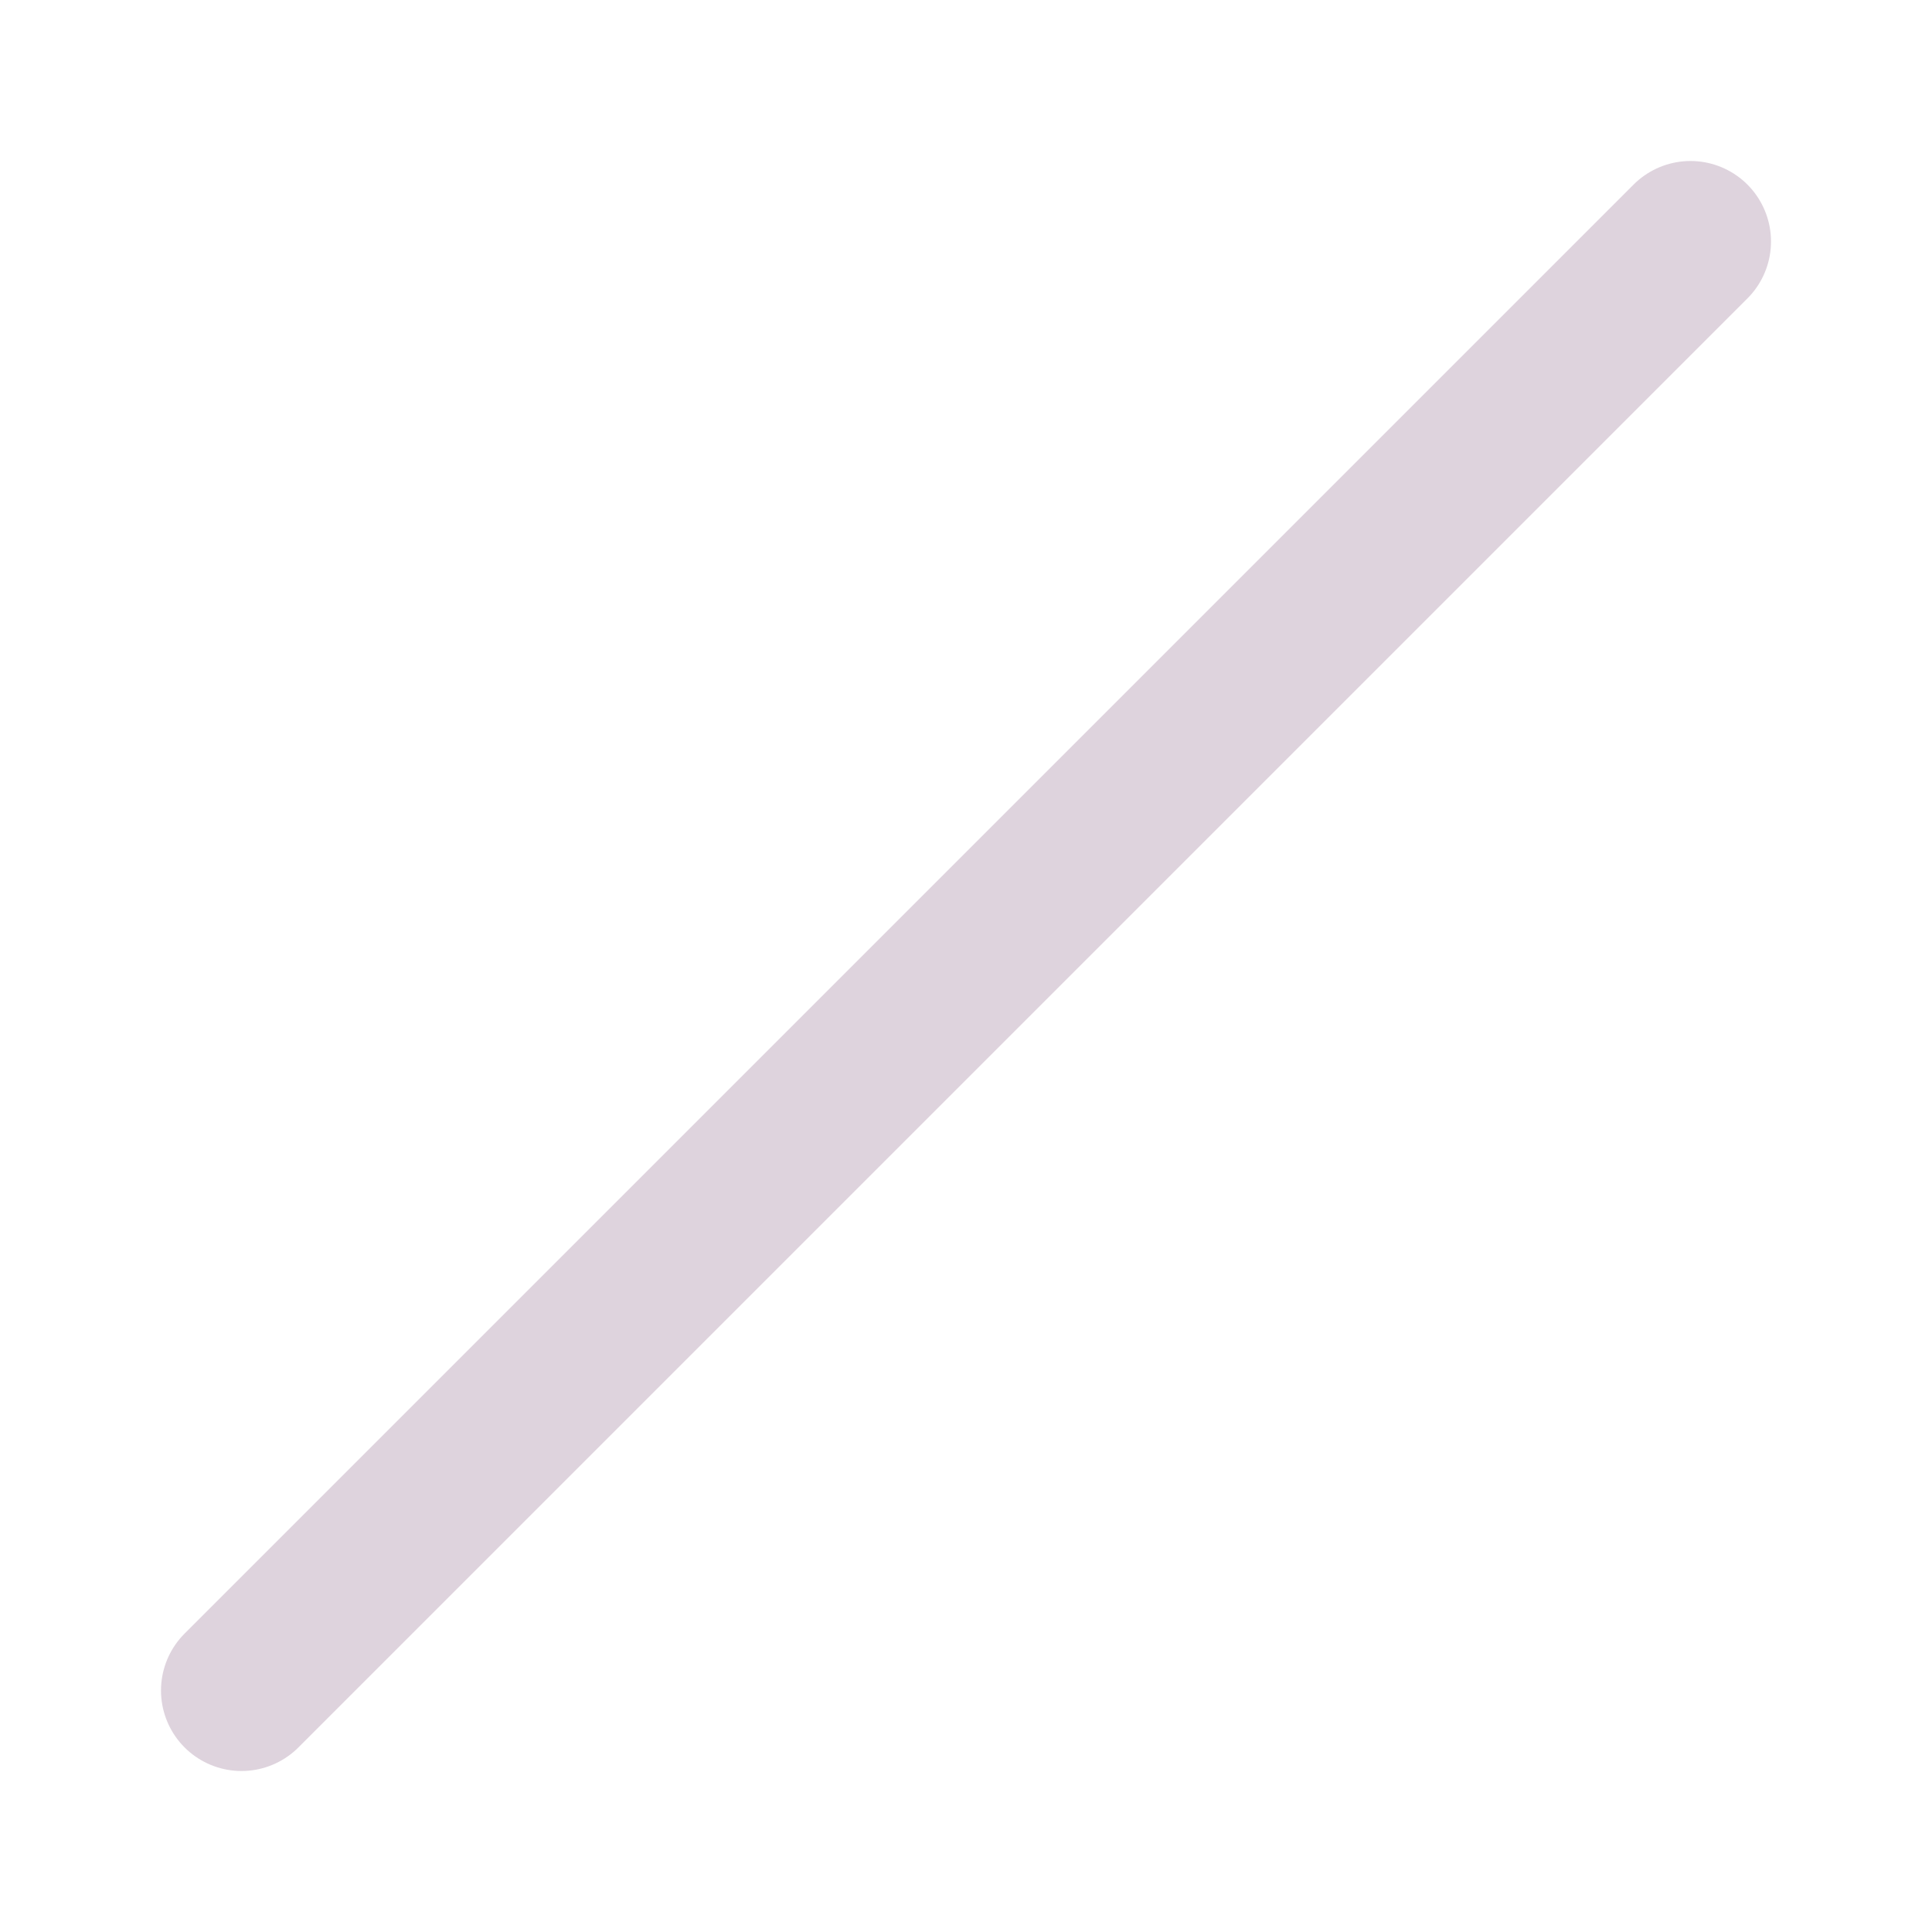
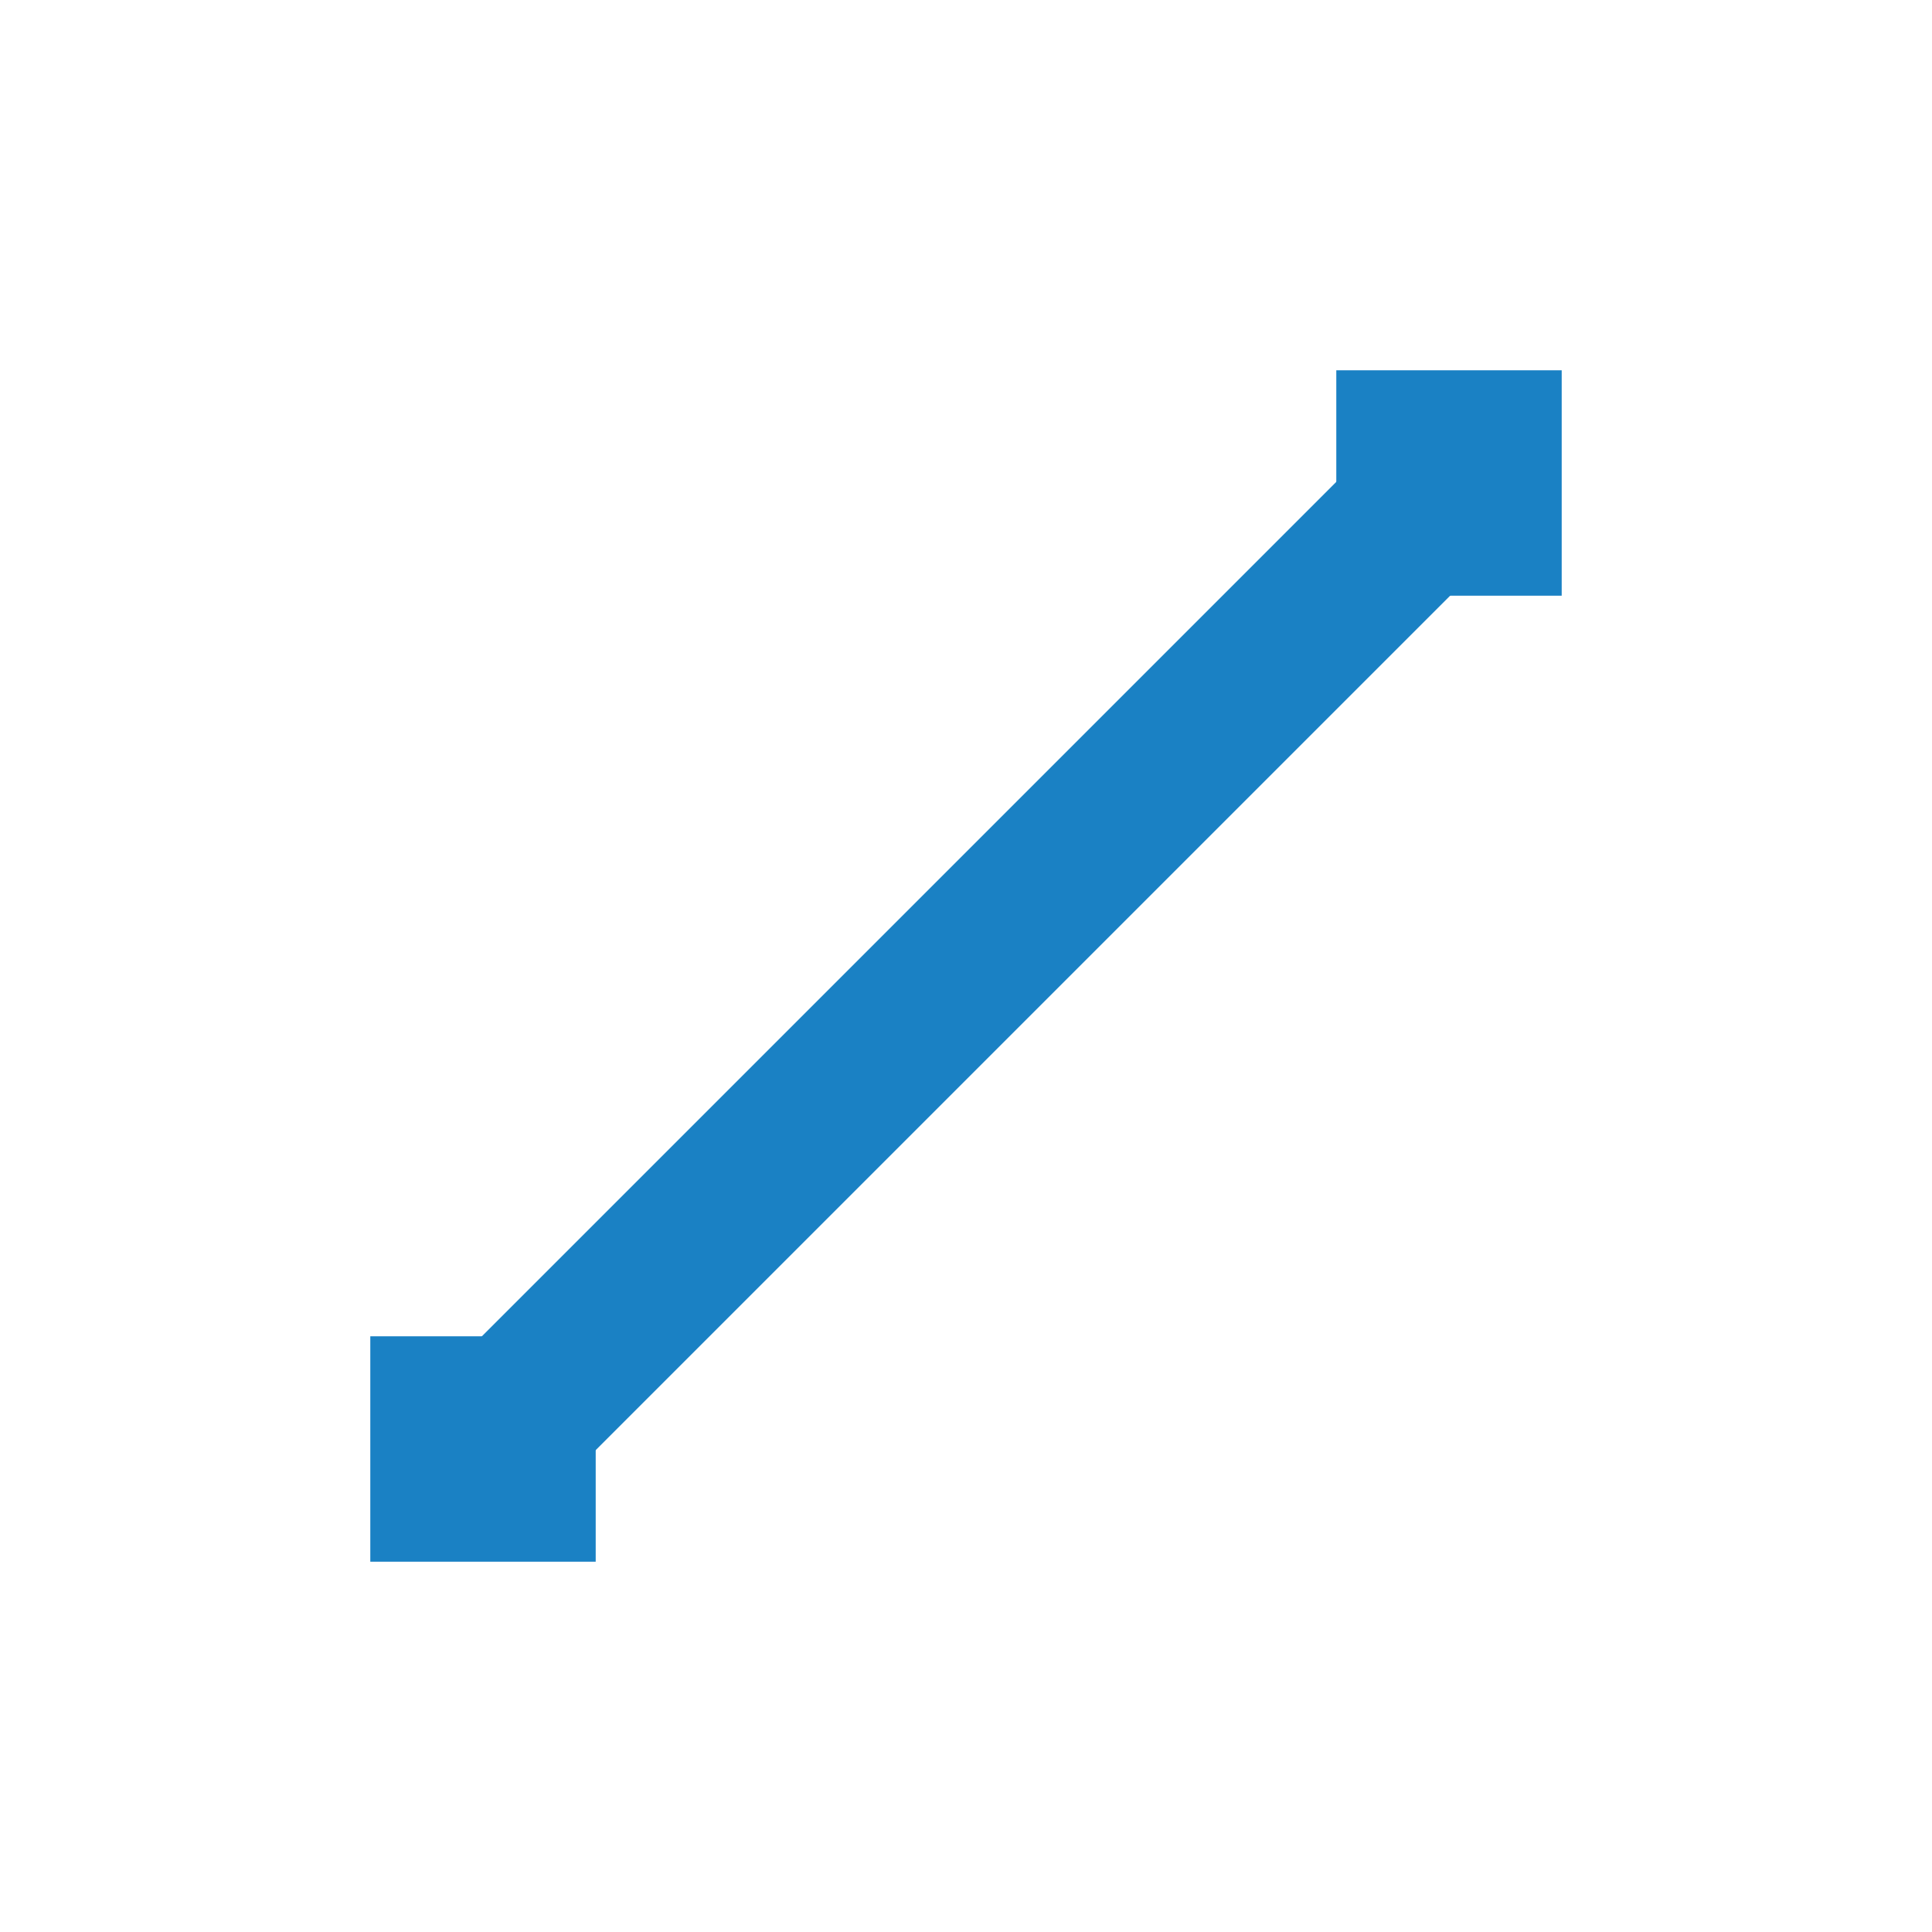
- <svg xmlns="http://www.w3.org/2000/svg" id="Слой_1" data-name="Слой 1" viewBox="0 0 24 24" version="1.1">
-   <defs id="defs342">
-     <style id="style340">.cls-1{fill:none;stroke:#42B8EB;stroke-linecap:round;stroke-linejoin:round;}</style>
-   </defs>
-   <path id="line346" style="fill:none;stroke:#DED3DD;stroke-width:2;stroke-linecap:round;stroke-linejoin:round;stroke-miterlimit:4;stroke-dasharray:none;stroke-opacity:1" d="M 21,3 3,21" class="cls-1" />
+ <svg xmlns="http://www.w3.org/2000/svg" viewBox="0 0 24 24" width="24" height="24">
+   <g fill="none" stroke-linecap="round" stroke-linejoin="round">
+     <line x1="6" y1="18" x2="18" y2="6" stroke="#1A81C4" stroke-width="2" />
+     <rect x="4.6" y="16.6" width="2.8" height="2.8" fill="#1A81C4" stroke="none" />
+     <rect x="16.6" y="4.6" width="2.8" height="2.8" fill="#1A81C4" stroke="none" />
+   </g>
</svg>
